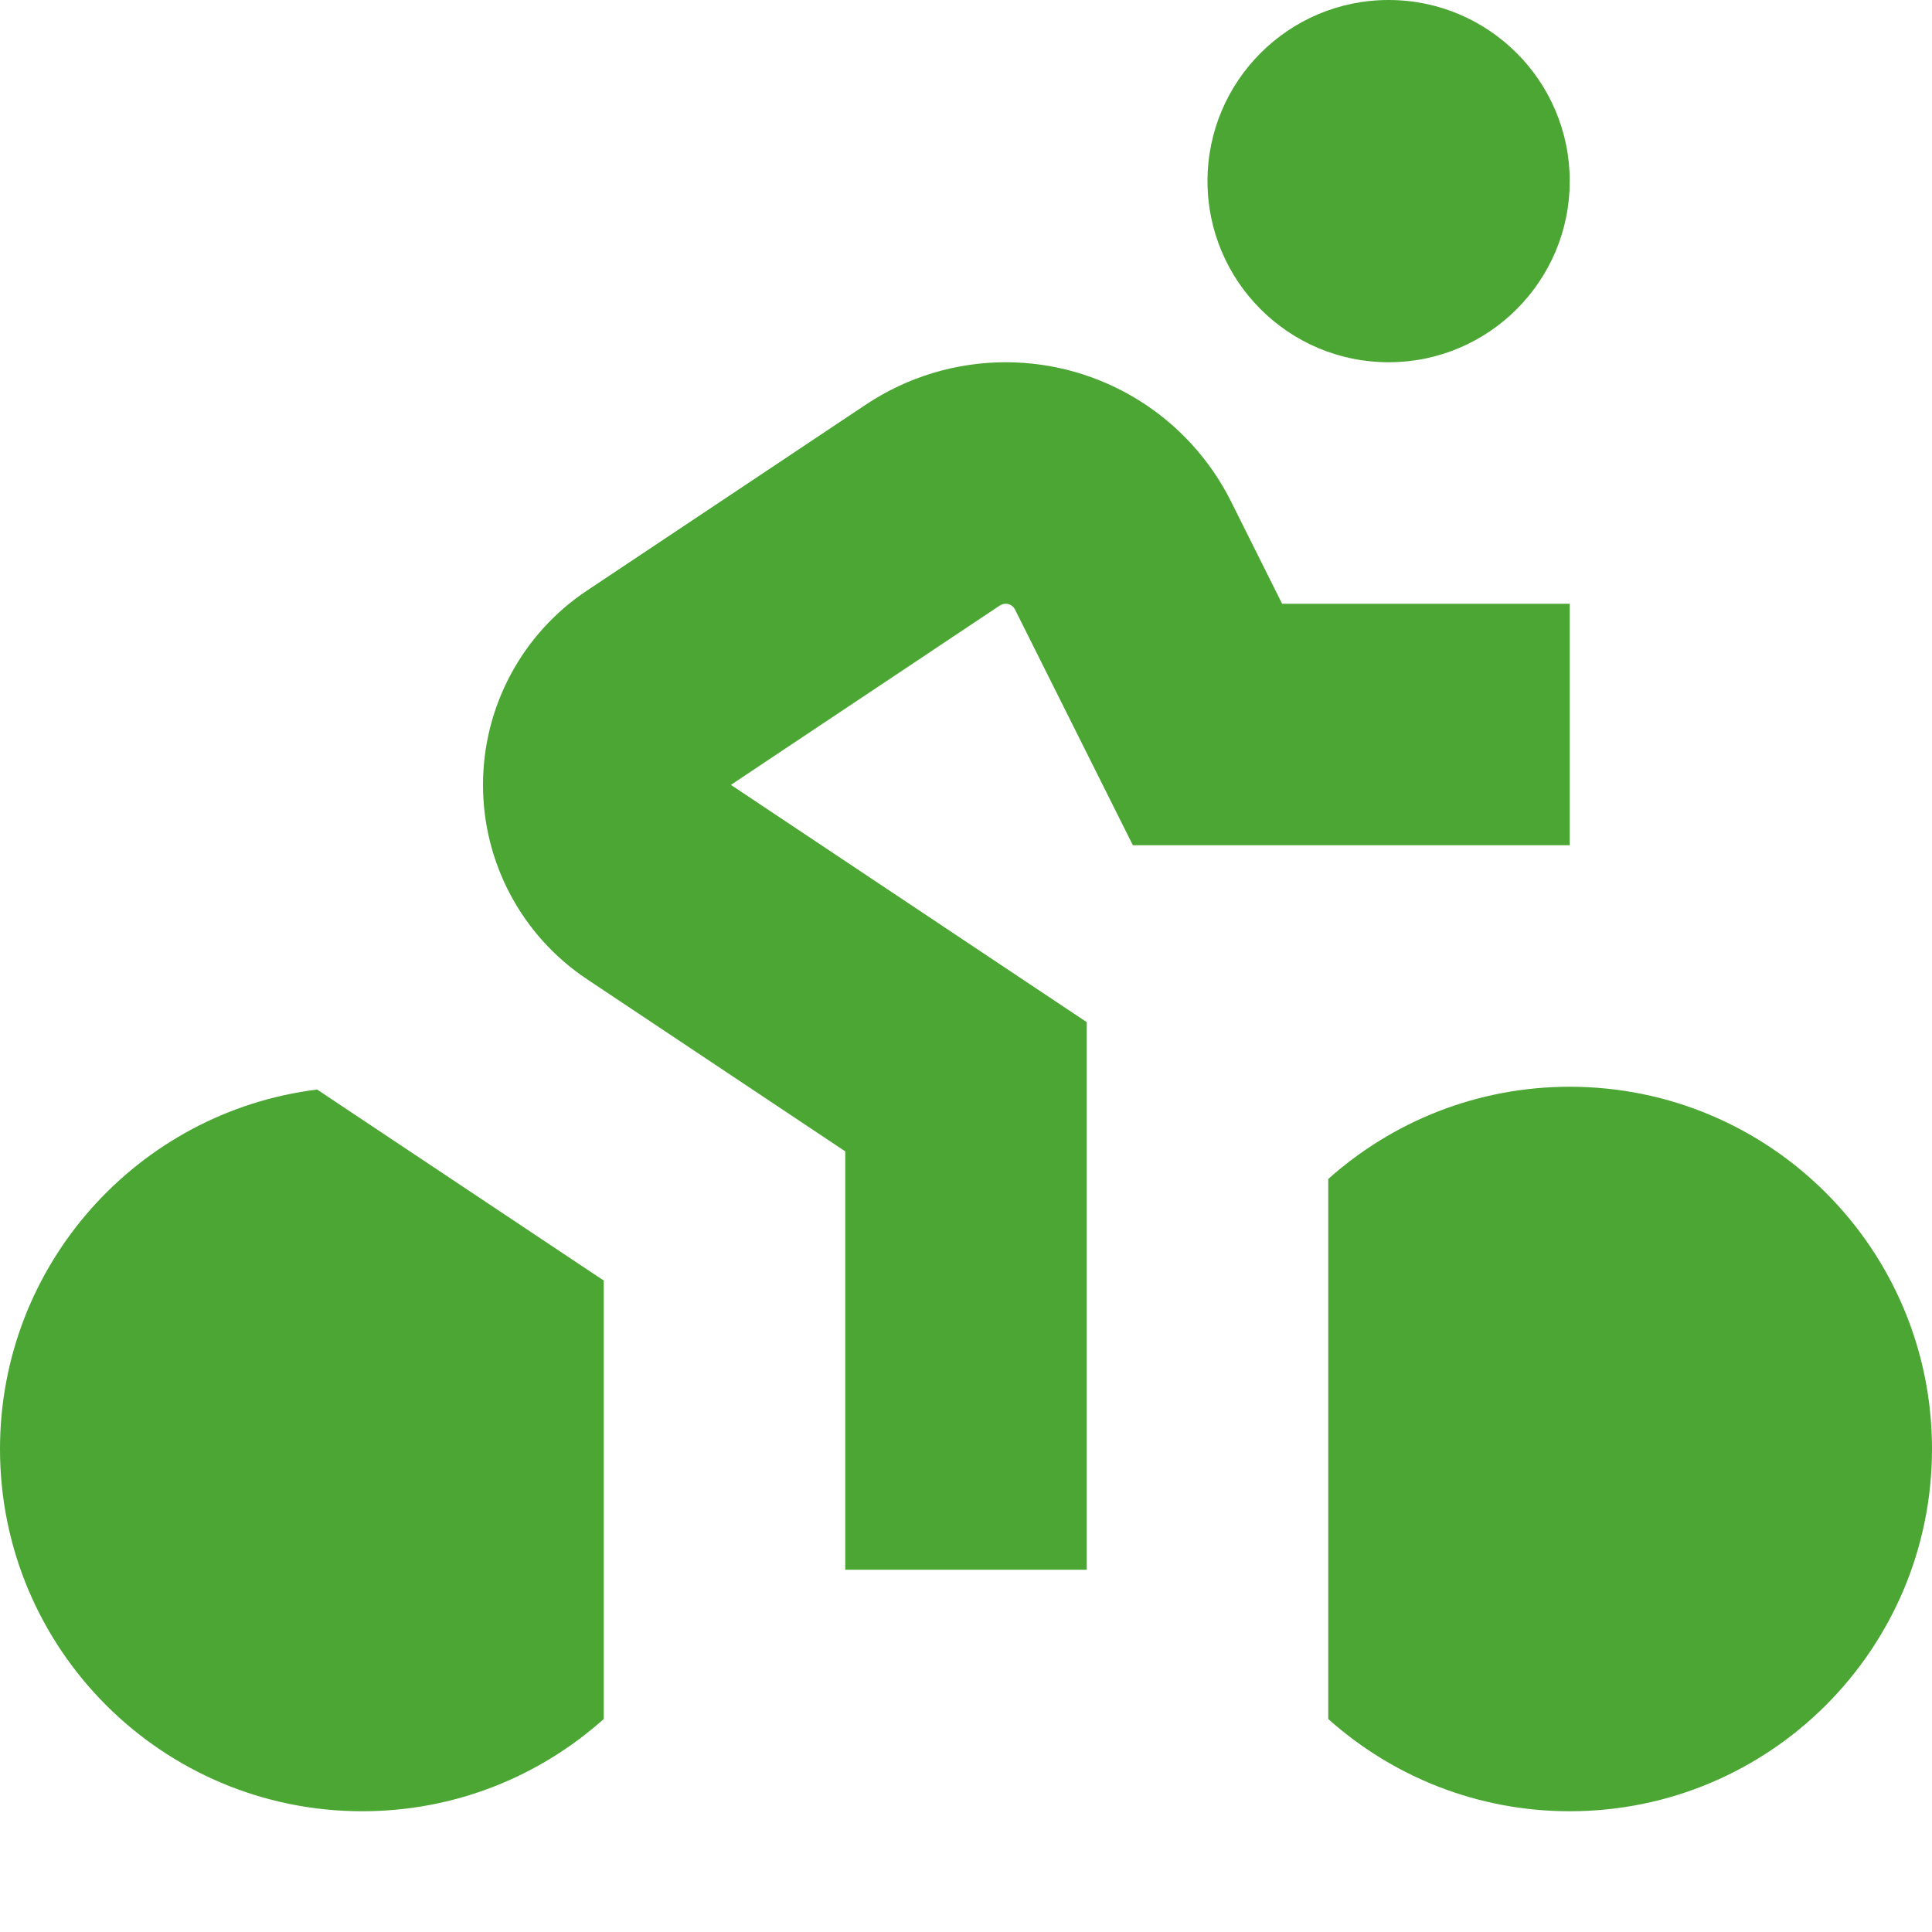
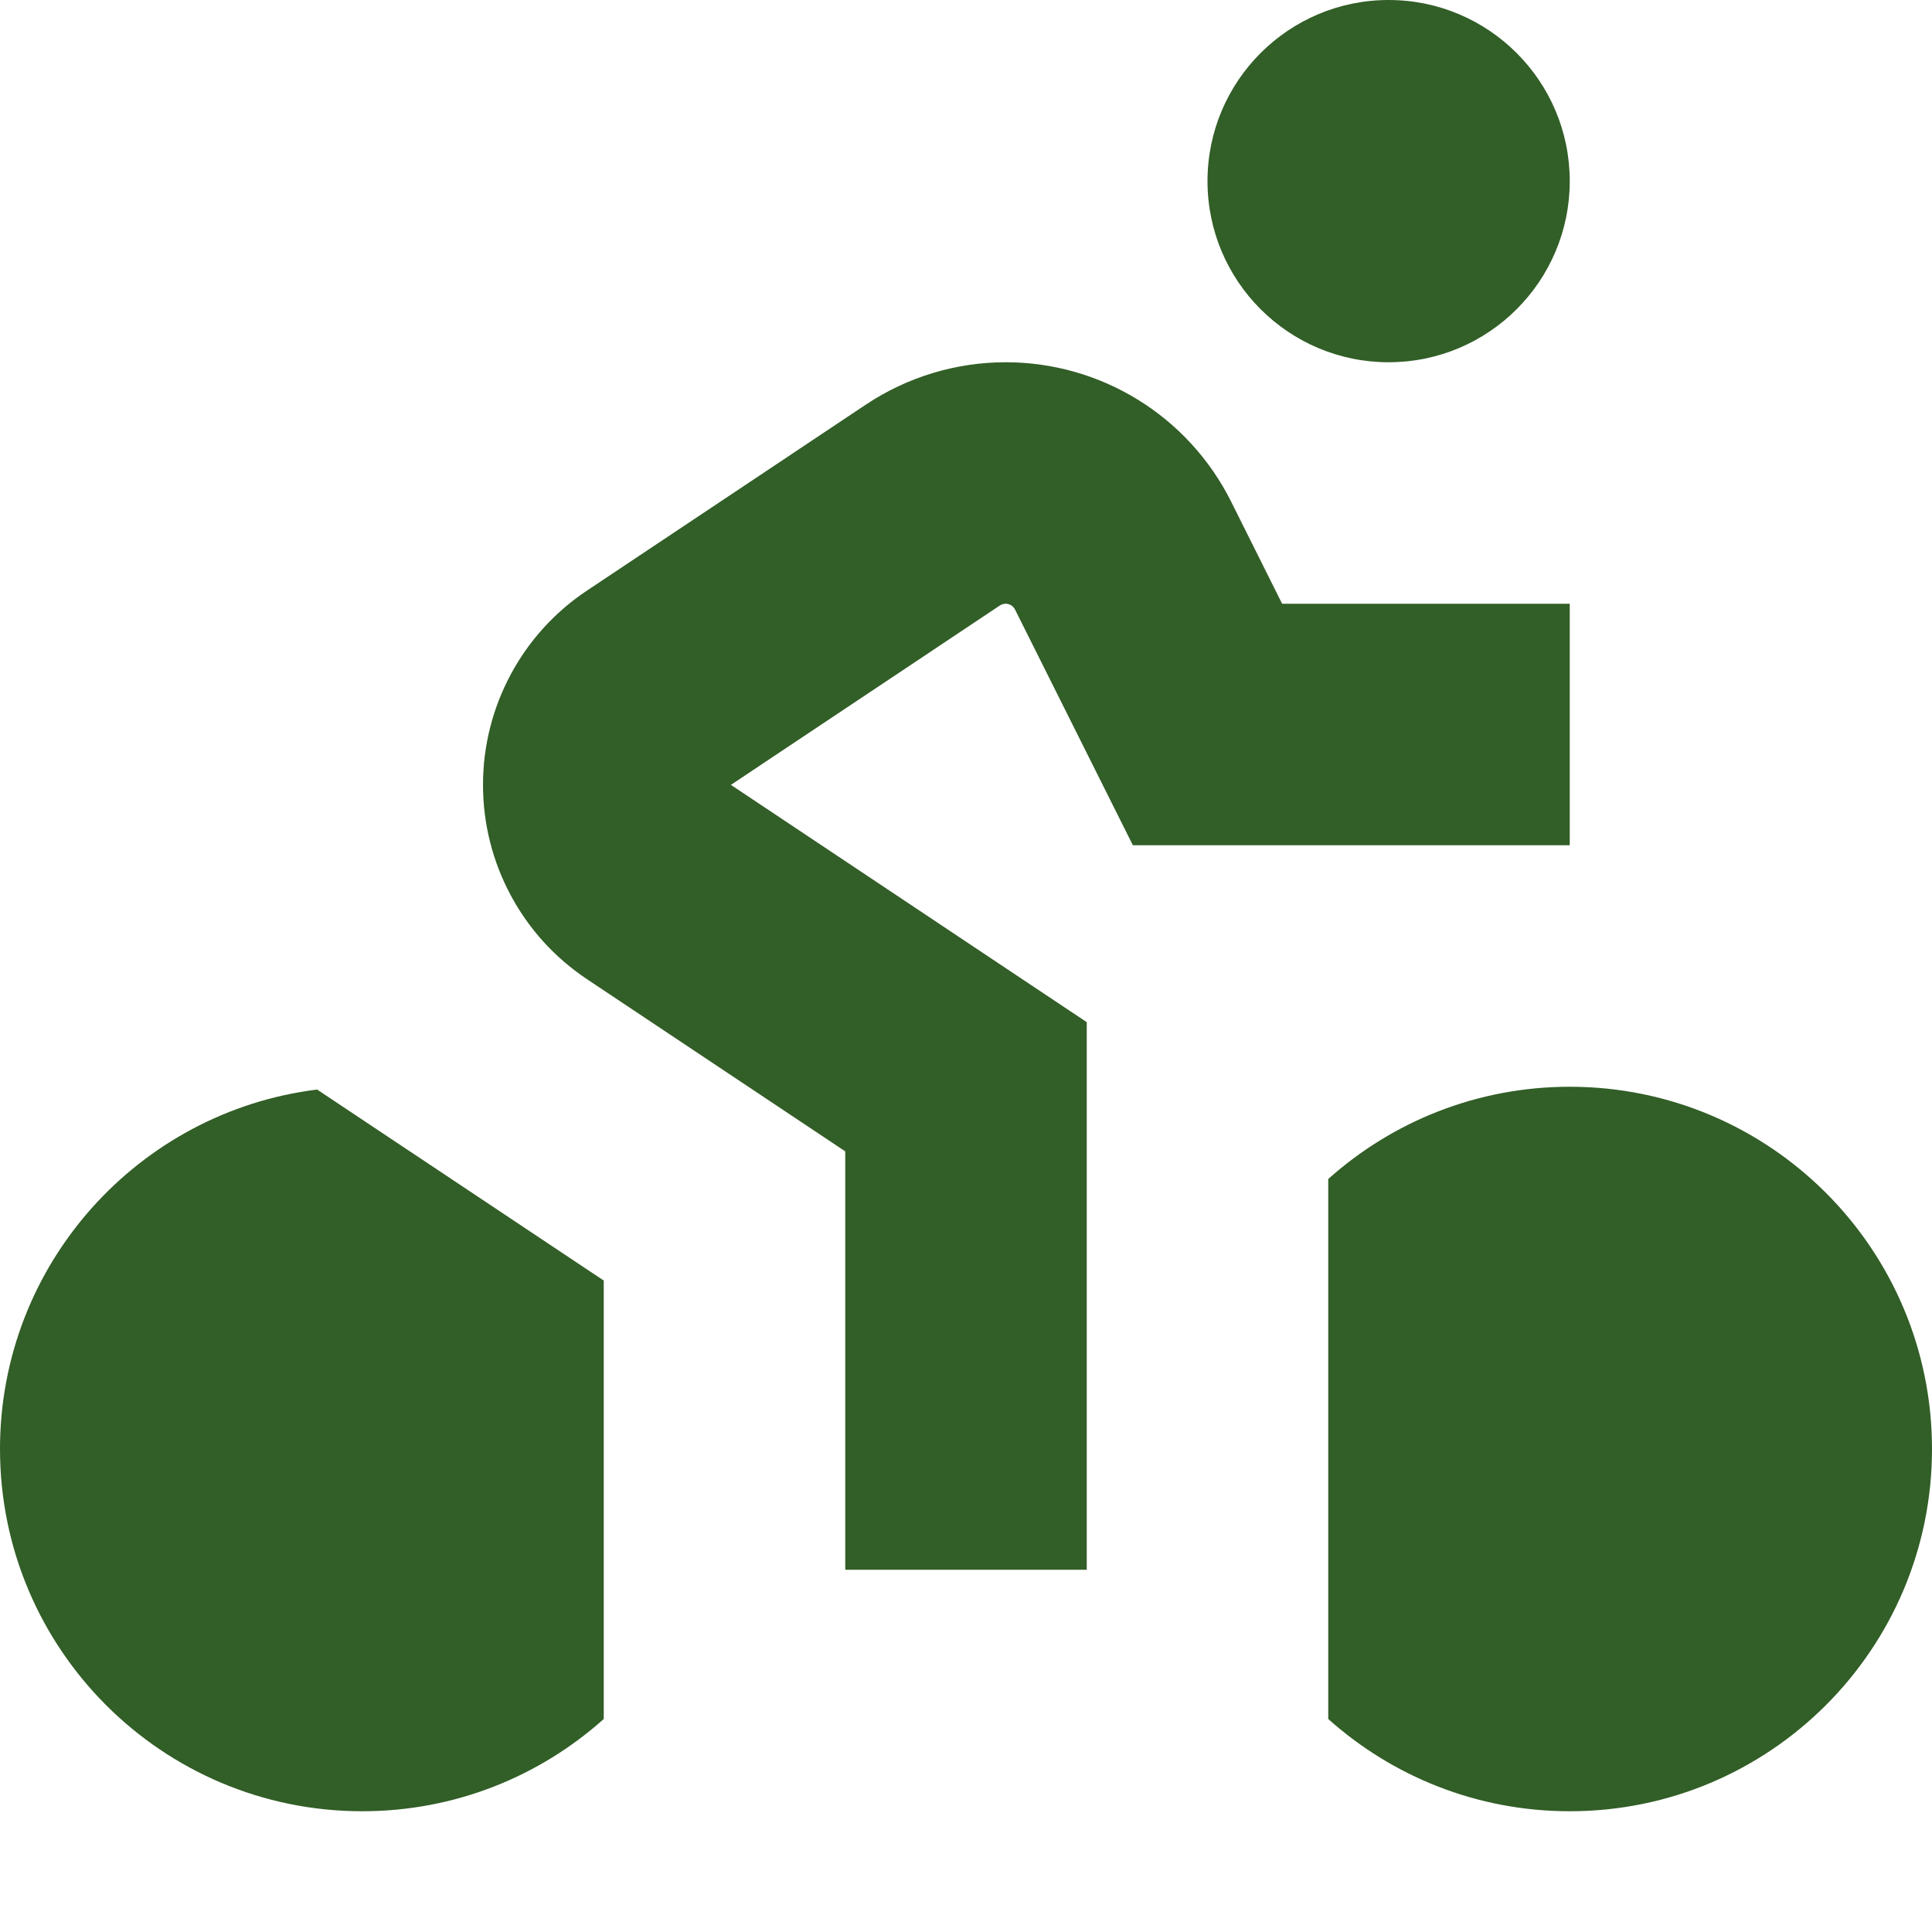
<svg xmlns="http://www.w3.org/2000/svg" width="800px" height="800px" viewBox="0 0 16 16" fill="none">
-   <path d="M11.5 3C12.328 3 13 2.328 13 1.5C13 0.672 12.328 0 11.5 0C10.672 0 10 0.672 10 1.5C10 2.328 10.672 3 11.5 3Z" fill="#4ba634" />
-   <path d="M0 12C0 10.47 1.146 9.207 2.626 9.023L5 10.605V14.236C4.469 14.711 3.768 15 3 15C1.343 15 0 13.657 0 12Z" fill="#4ba634" />
-   <path d="M11 14.236C11.531 14.711 12.232 15 13 15C14.657 15 16 13.657 16 12C16 10.343 14.657 9 13 9C12.232 9 11.531 9.289 11 9.764V14.236Z" fill="#4ba634" />
-   <path d="M8.281 5.014C8.295 5.005 8.312 5 8.329 5C8.361 5 8.391 5.018 8.406 5.048L9.382 7H13V5H10.618L10.195 4.153C9.841 3.446 9.119 3 8.329 3C7.917 3 7.514 3.122 7.172 3.35L4.861 4.891C4.323 5.249 4 5.853 4 6.5C4 7.147 4.323 7.751 4.861 8.109L7 9.535V13H9V8.465L6.053 6.5L8.281 5.014Z" fill="#4ba634" />
+   <path d="M11.5 3C12.328 3 13 2.328 13 1.5C13 0.672 12.328 0 11.5 0C10.672 0 10 0.672 10 1.5C10 2.328 10.672 3 11.5 3Z" fill="#325e27" />
+   <path d="M0 12C0 10.47 1.146 9.207 2.626 9.023L5 10.605V14.236C4.469 14.711 3.768 15 3 15C1.343 15 0 13.657 0 12Z" fill="#325e27" />
+   <path d="M11 14.236C11.531 14.711 12.232 15 13 15C14.657 15 16 13.657 16 12C16 10.343 14.657 9 13 9C12.232 9 11.531 9.289 11 9.764V14.236Z" fill="#325e27" />
+   <path d="M8.281 5.014C8.295 5.005 8.312 5 8.329 5C8.361 5 8.391 5.018 8.406 5.048L9.382 7H13V5H10.618L10.195 4.153C9.841 3.446 9.119 3 8.329 3C7.917 3 7.514 3.122 7.172 3.35L4.861 4.891C4.323 5.249 4 5.853 4 6.5C4 7.147 4.323 7.751 4.861 8.109L7 9.535V13H9V8.465L6.053 6.5L8.281 5.014Z" fill="#325e27" />
</svg>
